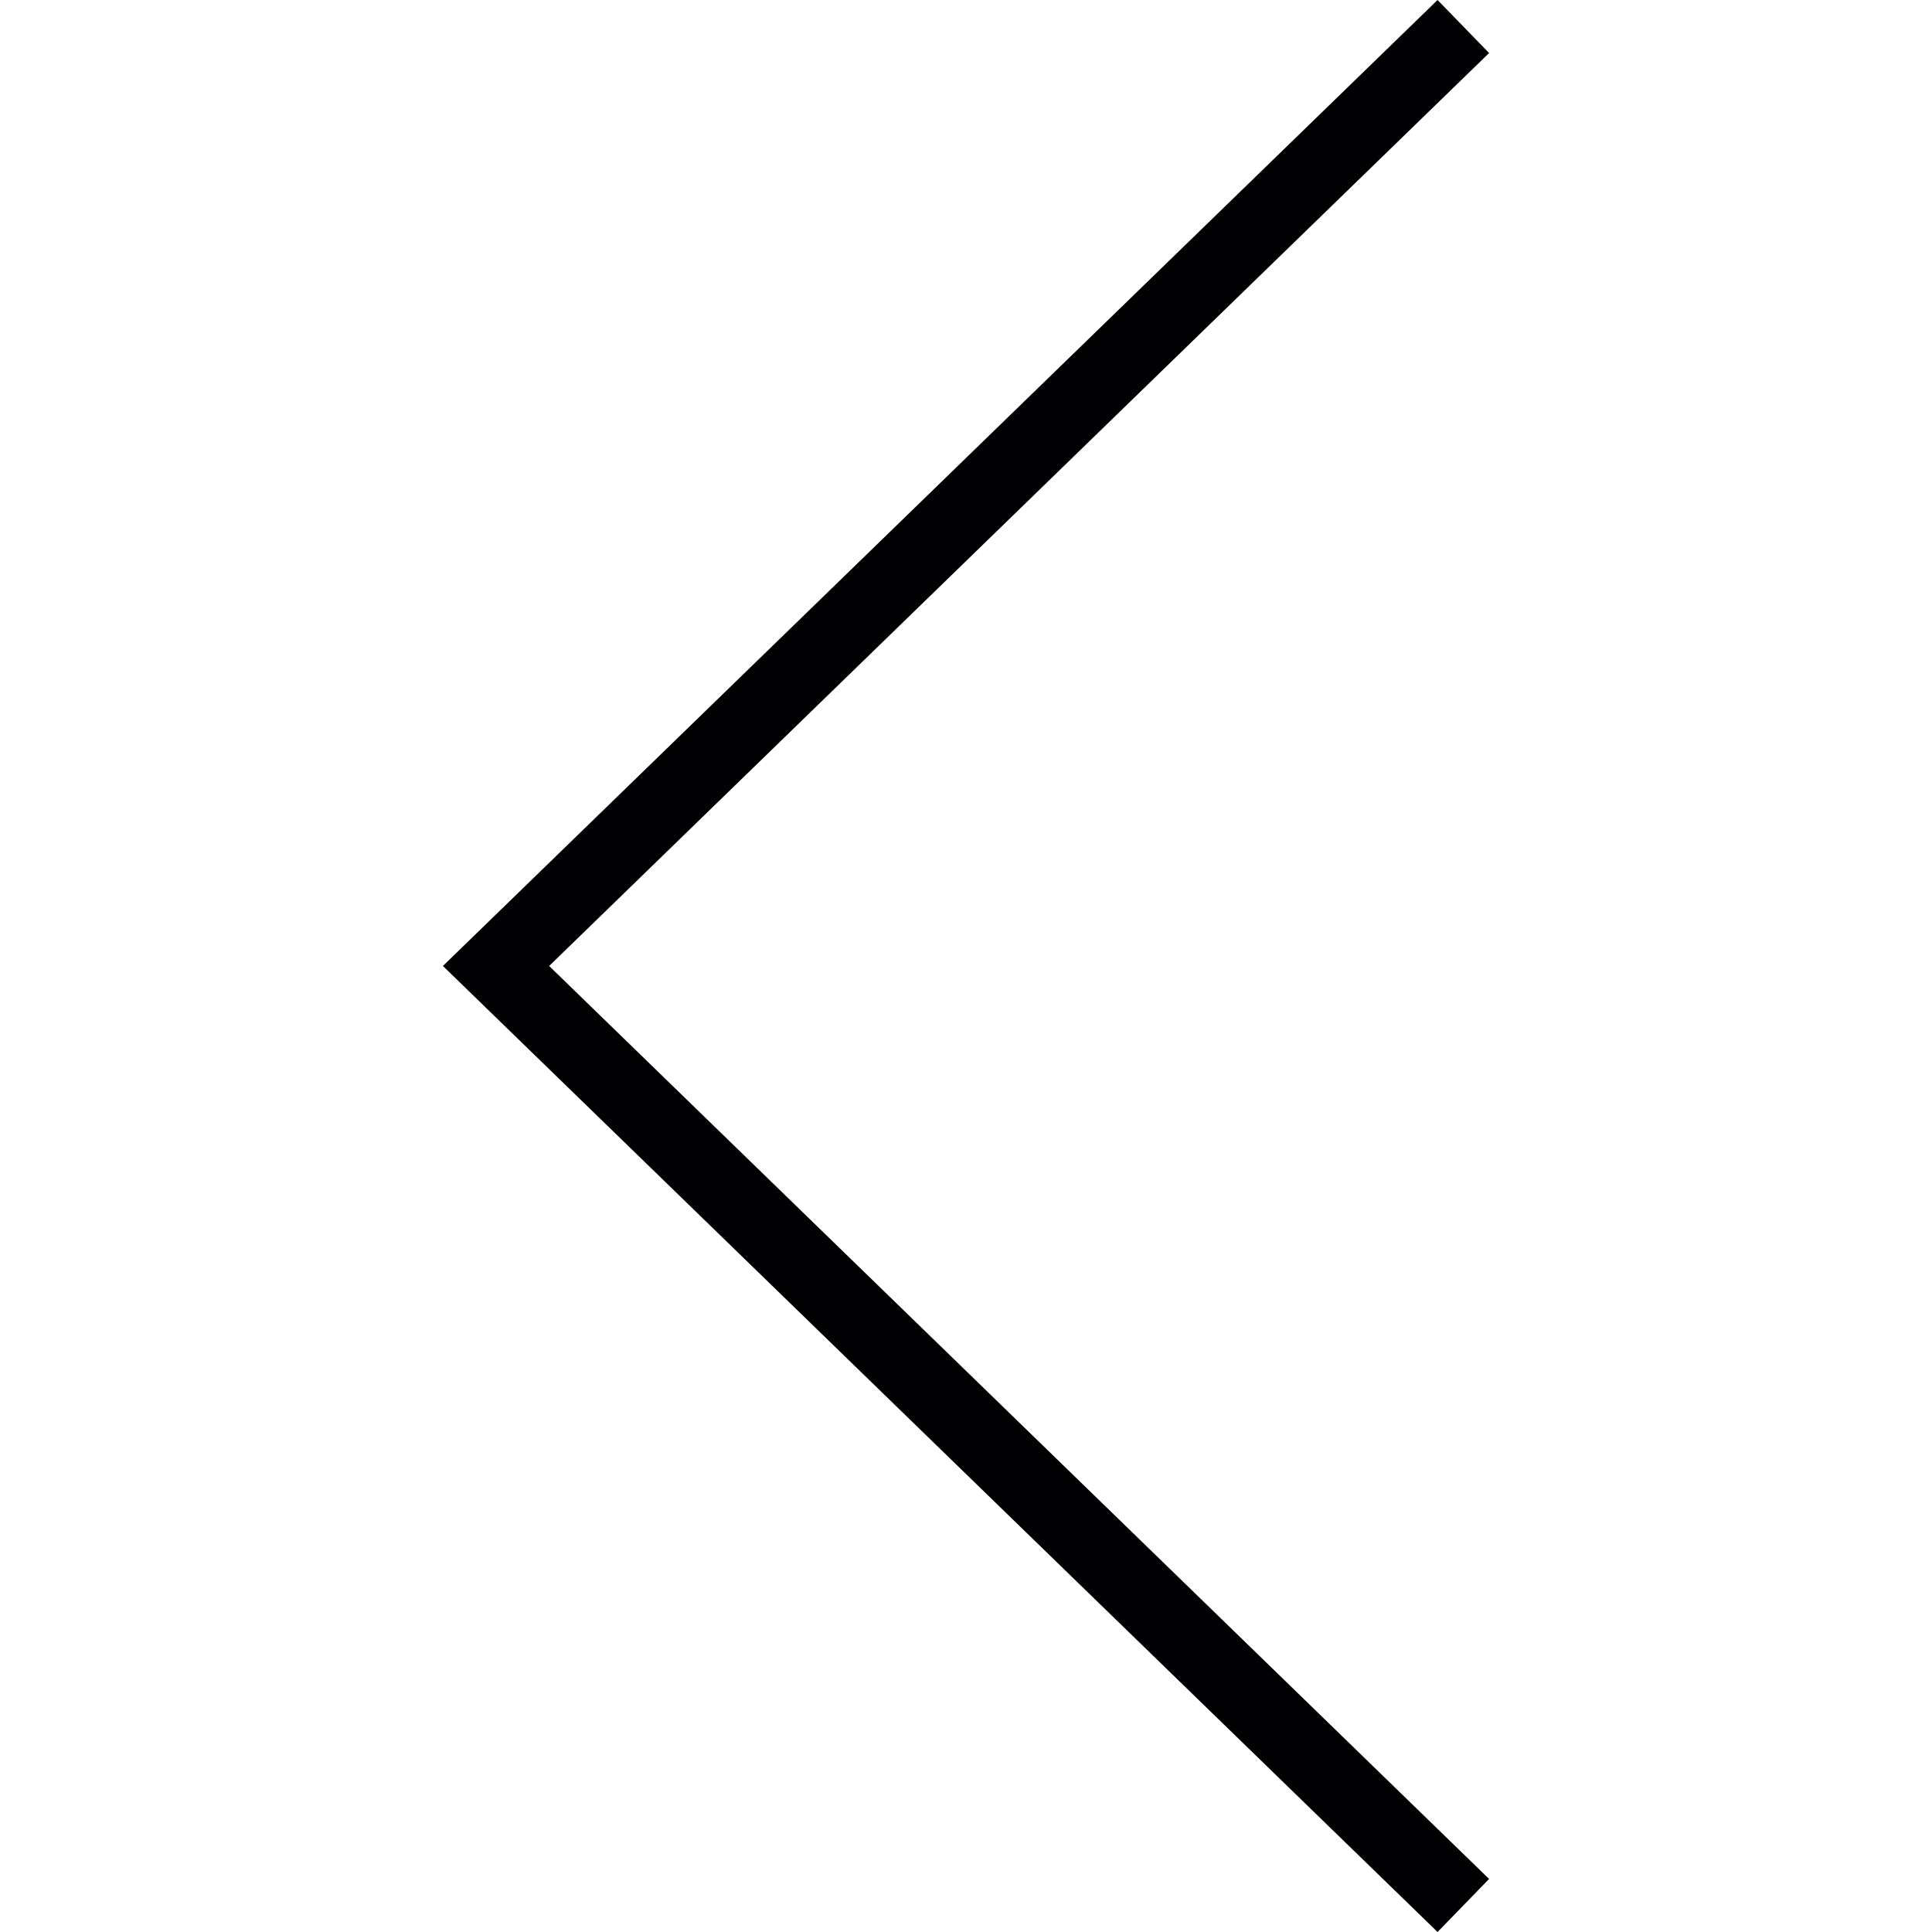
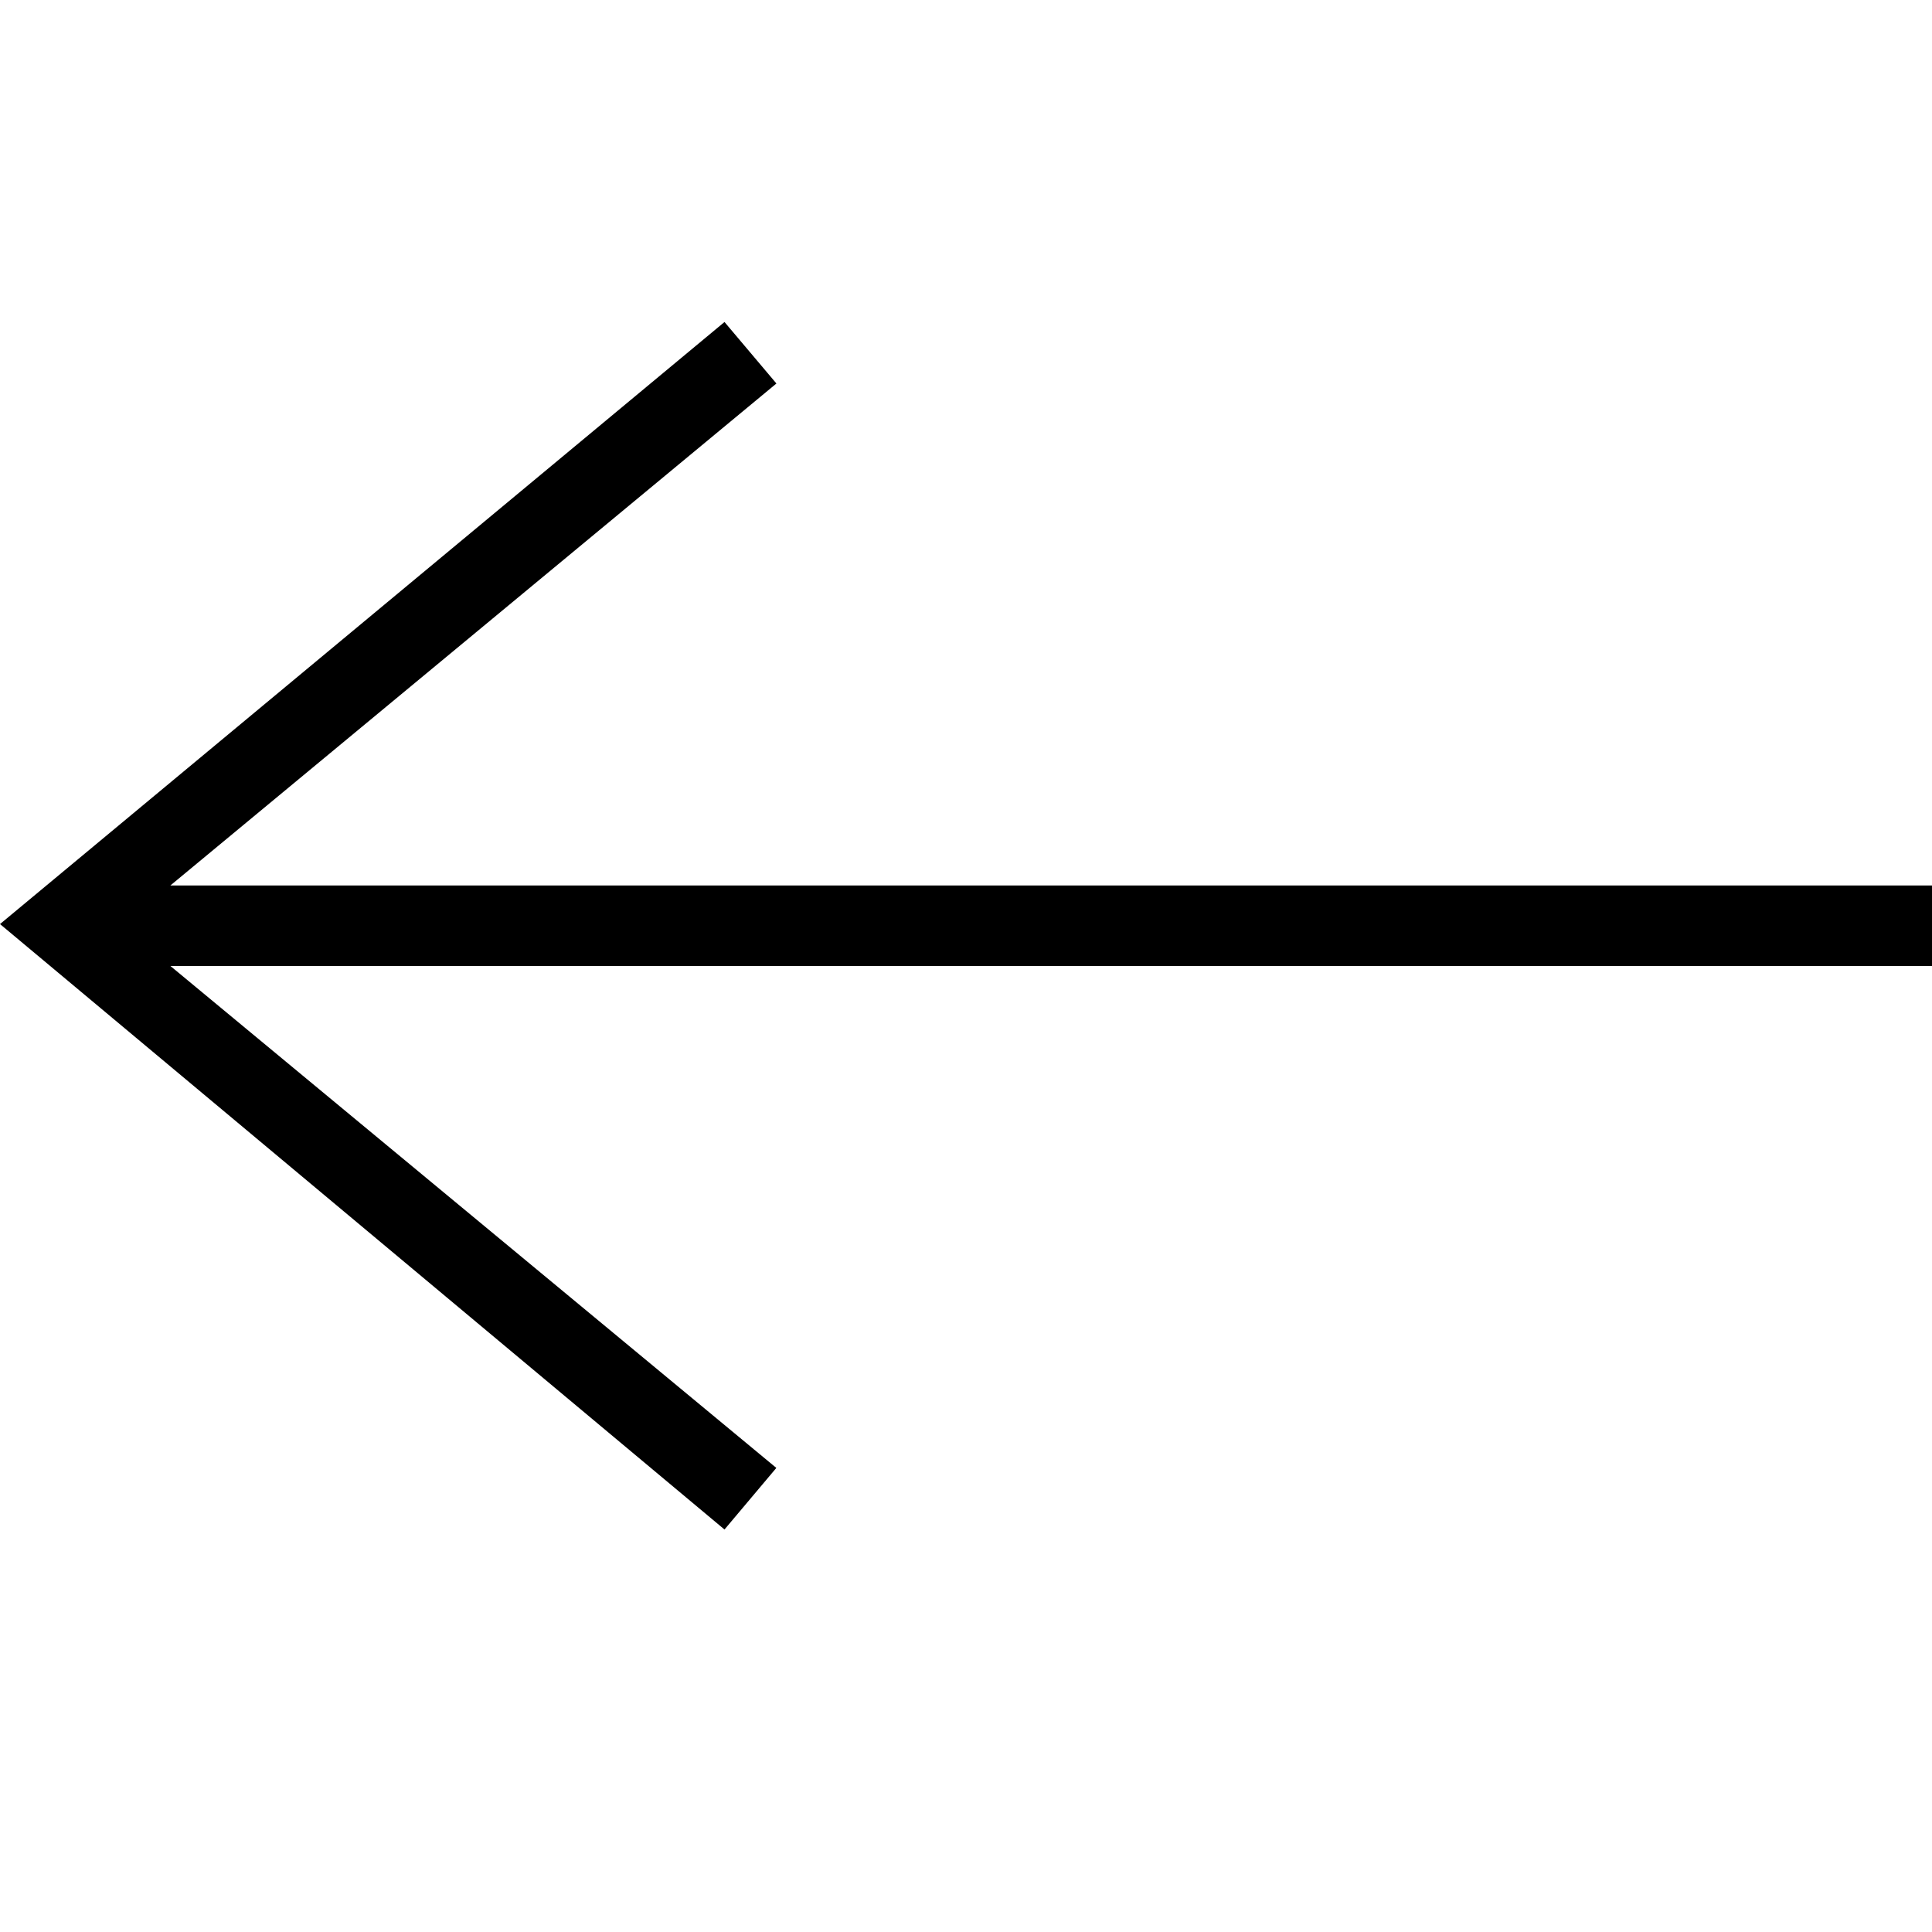
- <svg xmlns="http://www.w3.org/2000/svg" version="1.1" id="Capa_1" x="0px" y="0px" viewBox="0 0 197.402 197.402" style="enable-background:new 0 0 197.402 197.402;" xml:space="preserve">
-   <g>
-     <g>
-       <g>
-         <polygon style="fill:#010002;" points="146.883,197.402 45.255,98.698 146.883,0 152.148,5.418 56.109,98.698 152.148,191.98         " />
-       </g>
-     </g>
-   </g>
-   <g>
- </g>
-   <g>
- </g>
-   <g>
- </g>
-   <g>
- </g>
-   <g>
- </g>
-   <g>
- </g>
-   <g>
- </g>
-   <g>
- </g>
-   <g>
- </g>
-   <g>
- </g>
-   <g>
- </g>
-   <g>
- </g>
-   <g>
- </g>
-   <g>
- </g>
-   <g>
- </g>
+ <svg xmlns="http://www.w3.org/2000/svg" width="24" height="24" fill-rule="evenodd" clip-rule="evenodd">
+   <path d="M2.117 12l7.527 6.235-.644.765-9-7.521 9-7.479.645.764-7.529 6.236h21.884v1h-21.883z" />
</svg>
